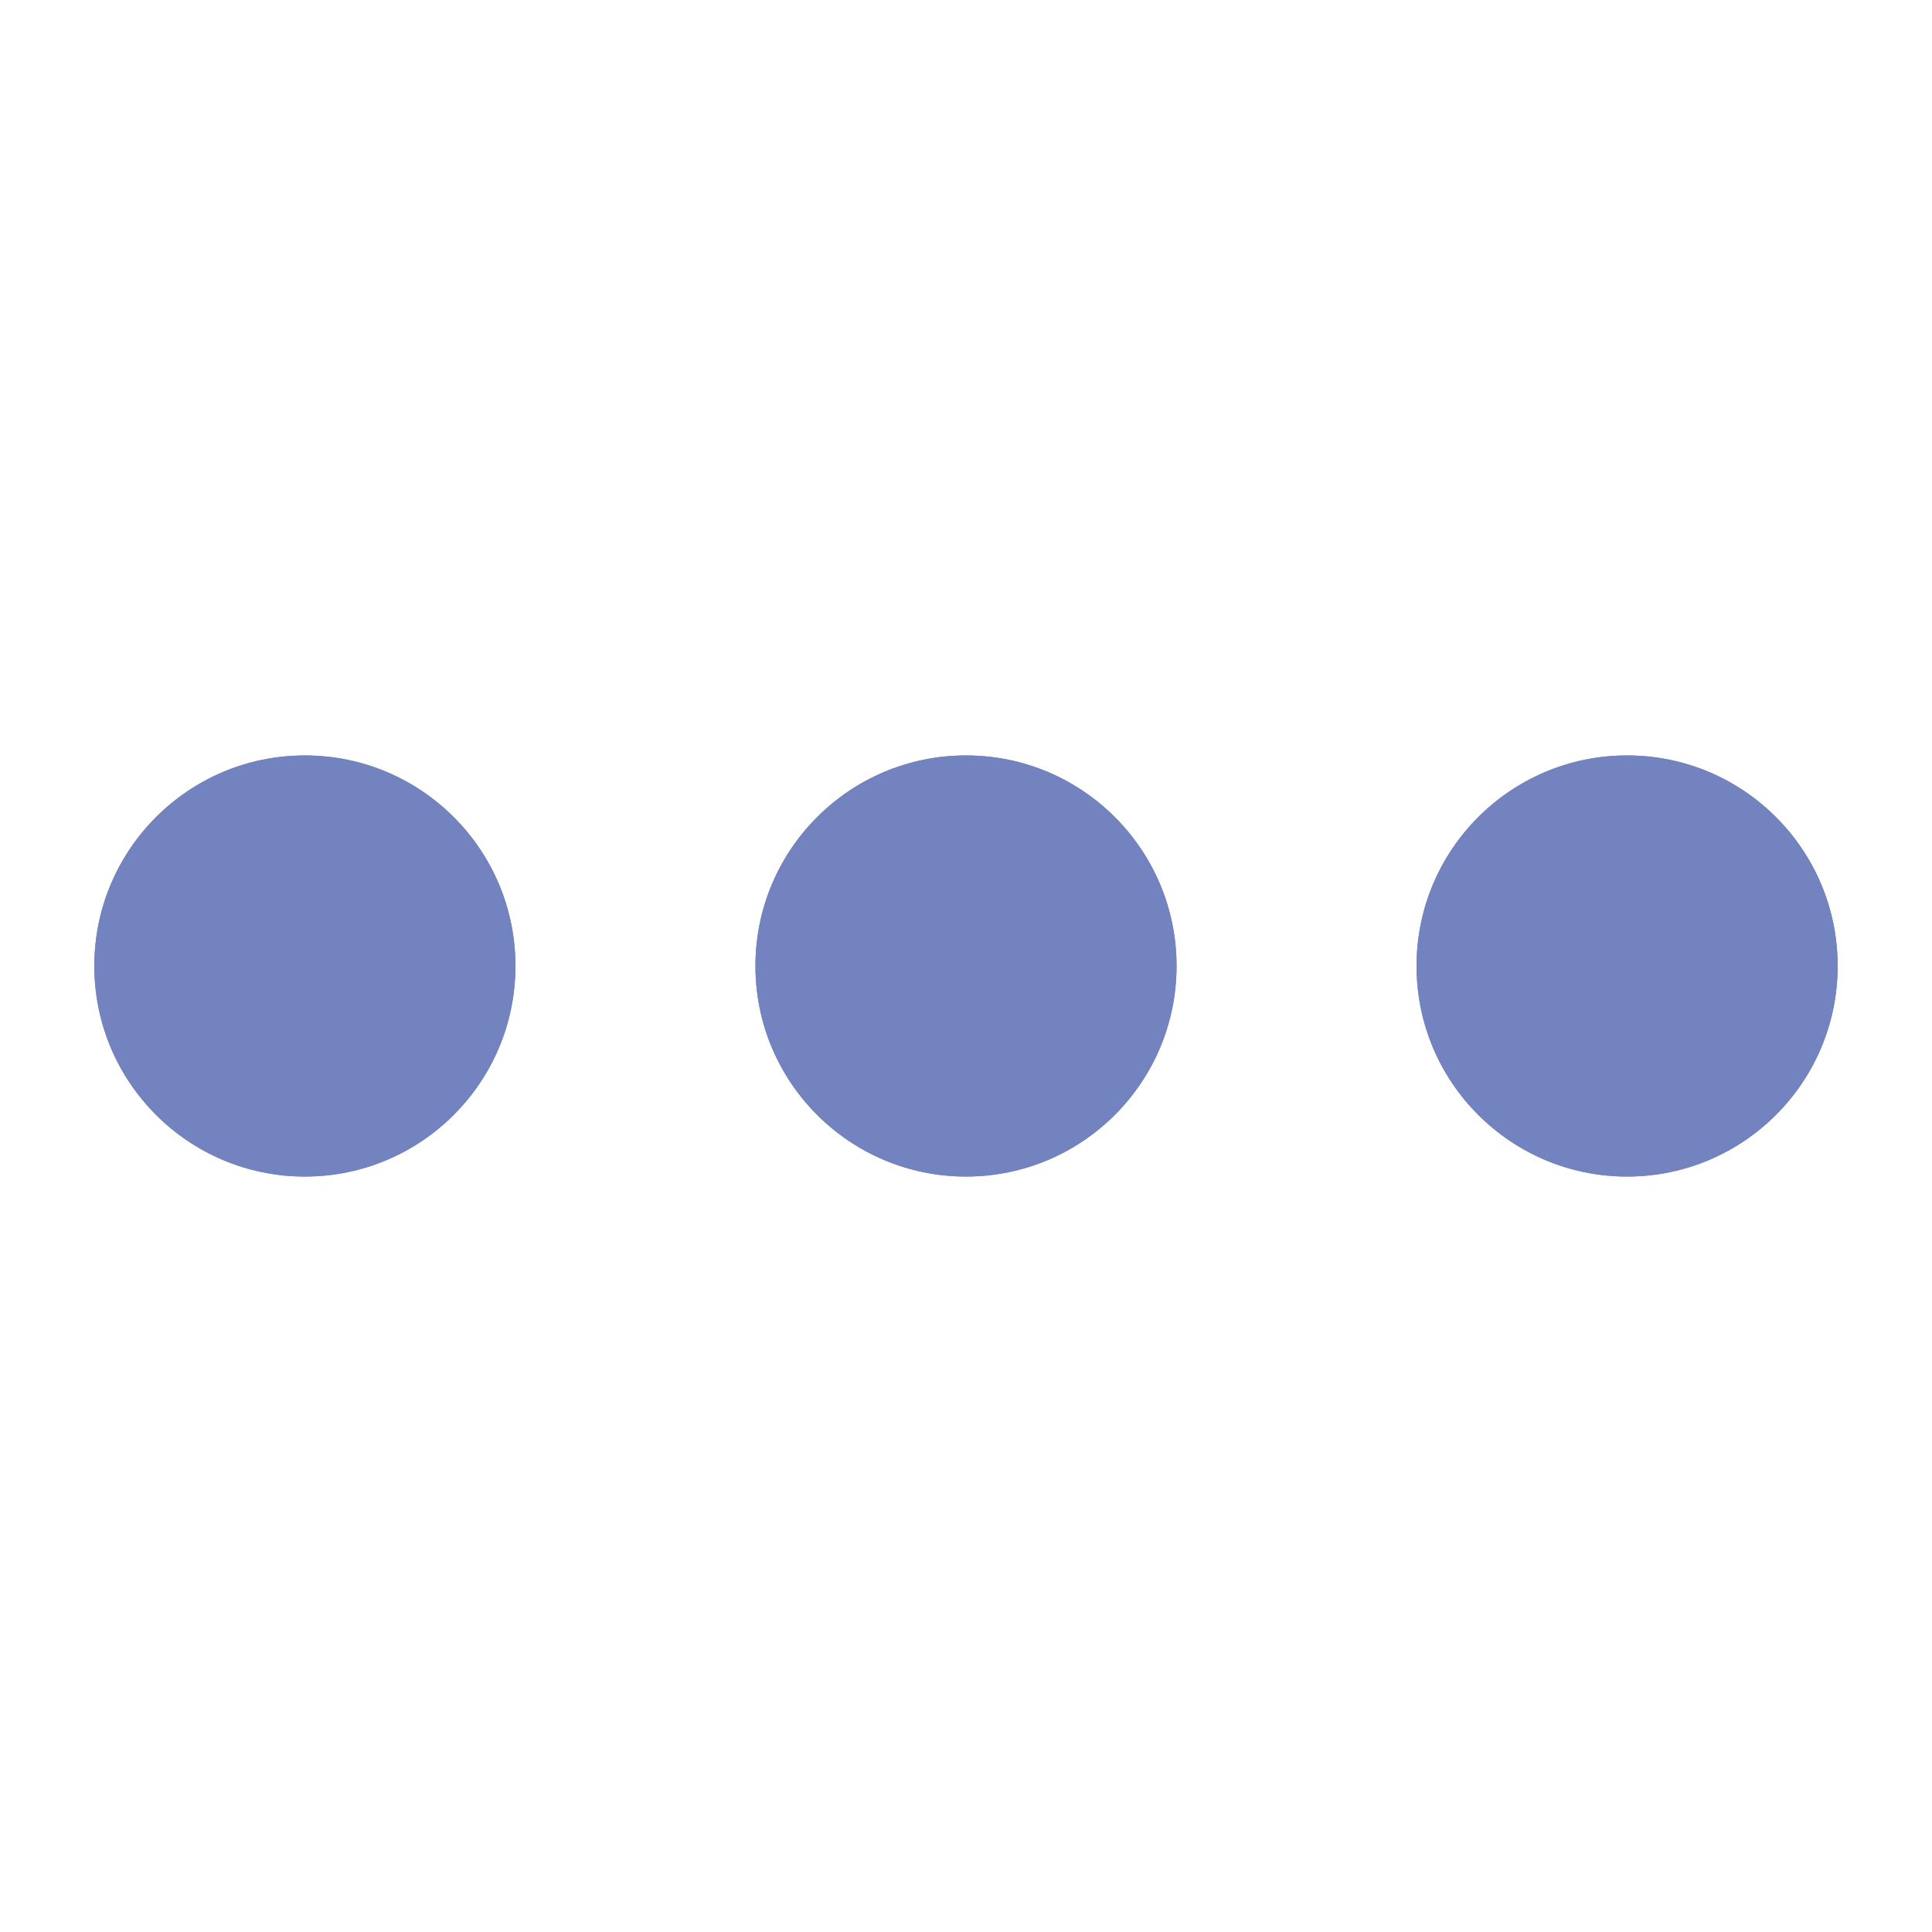
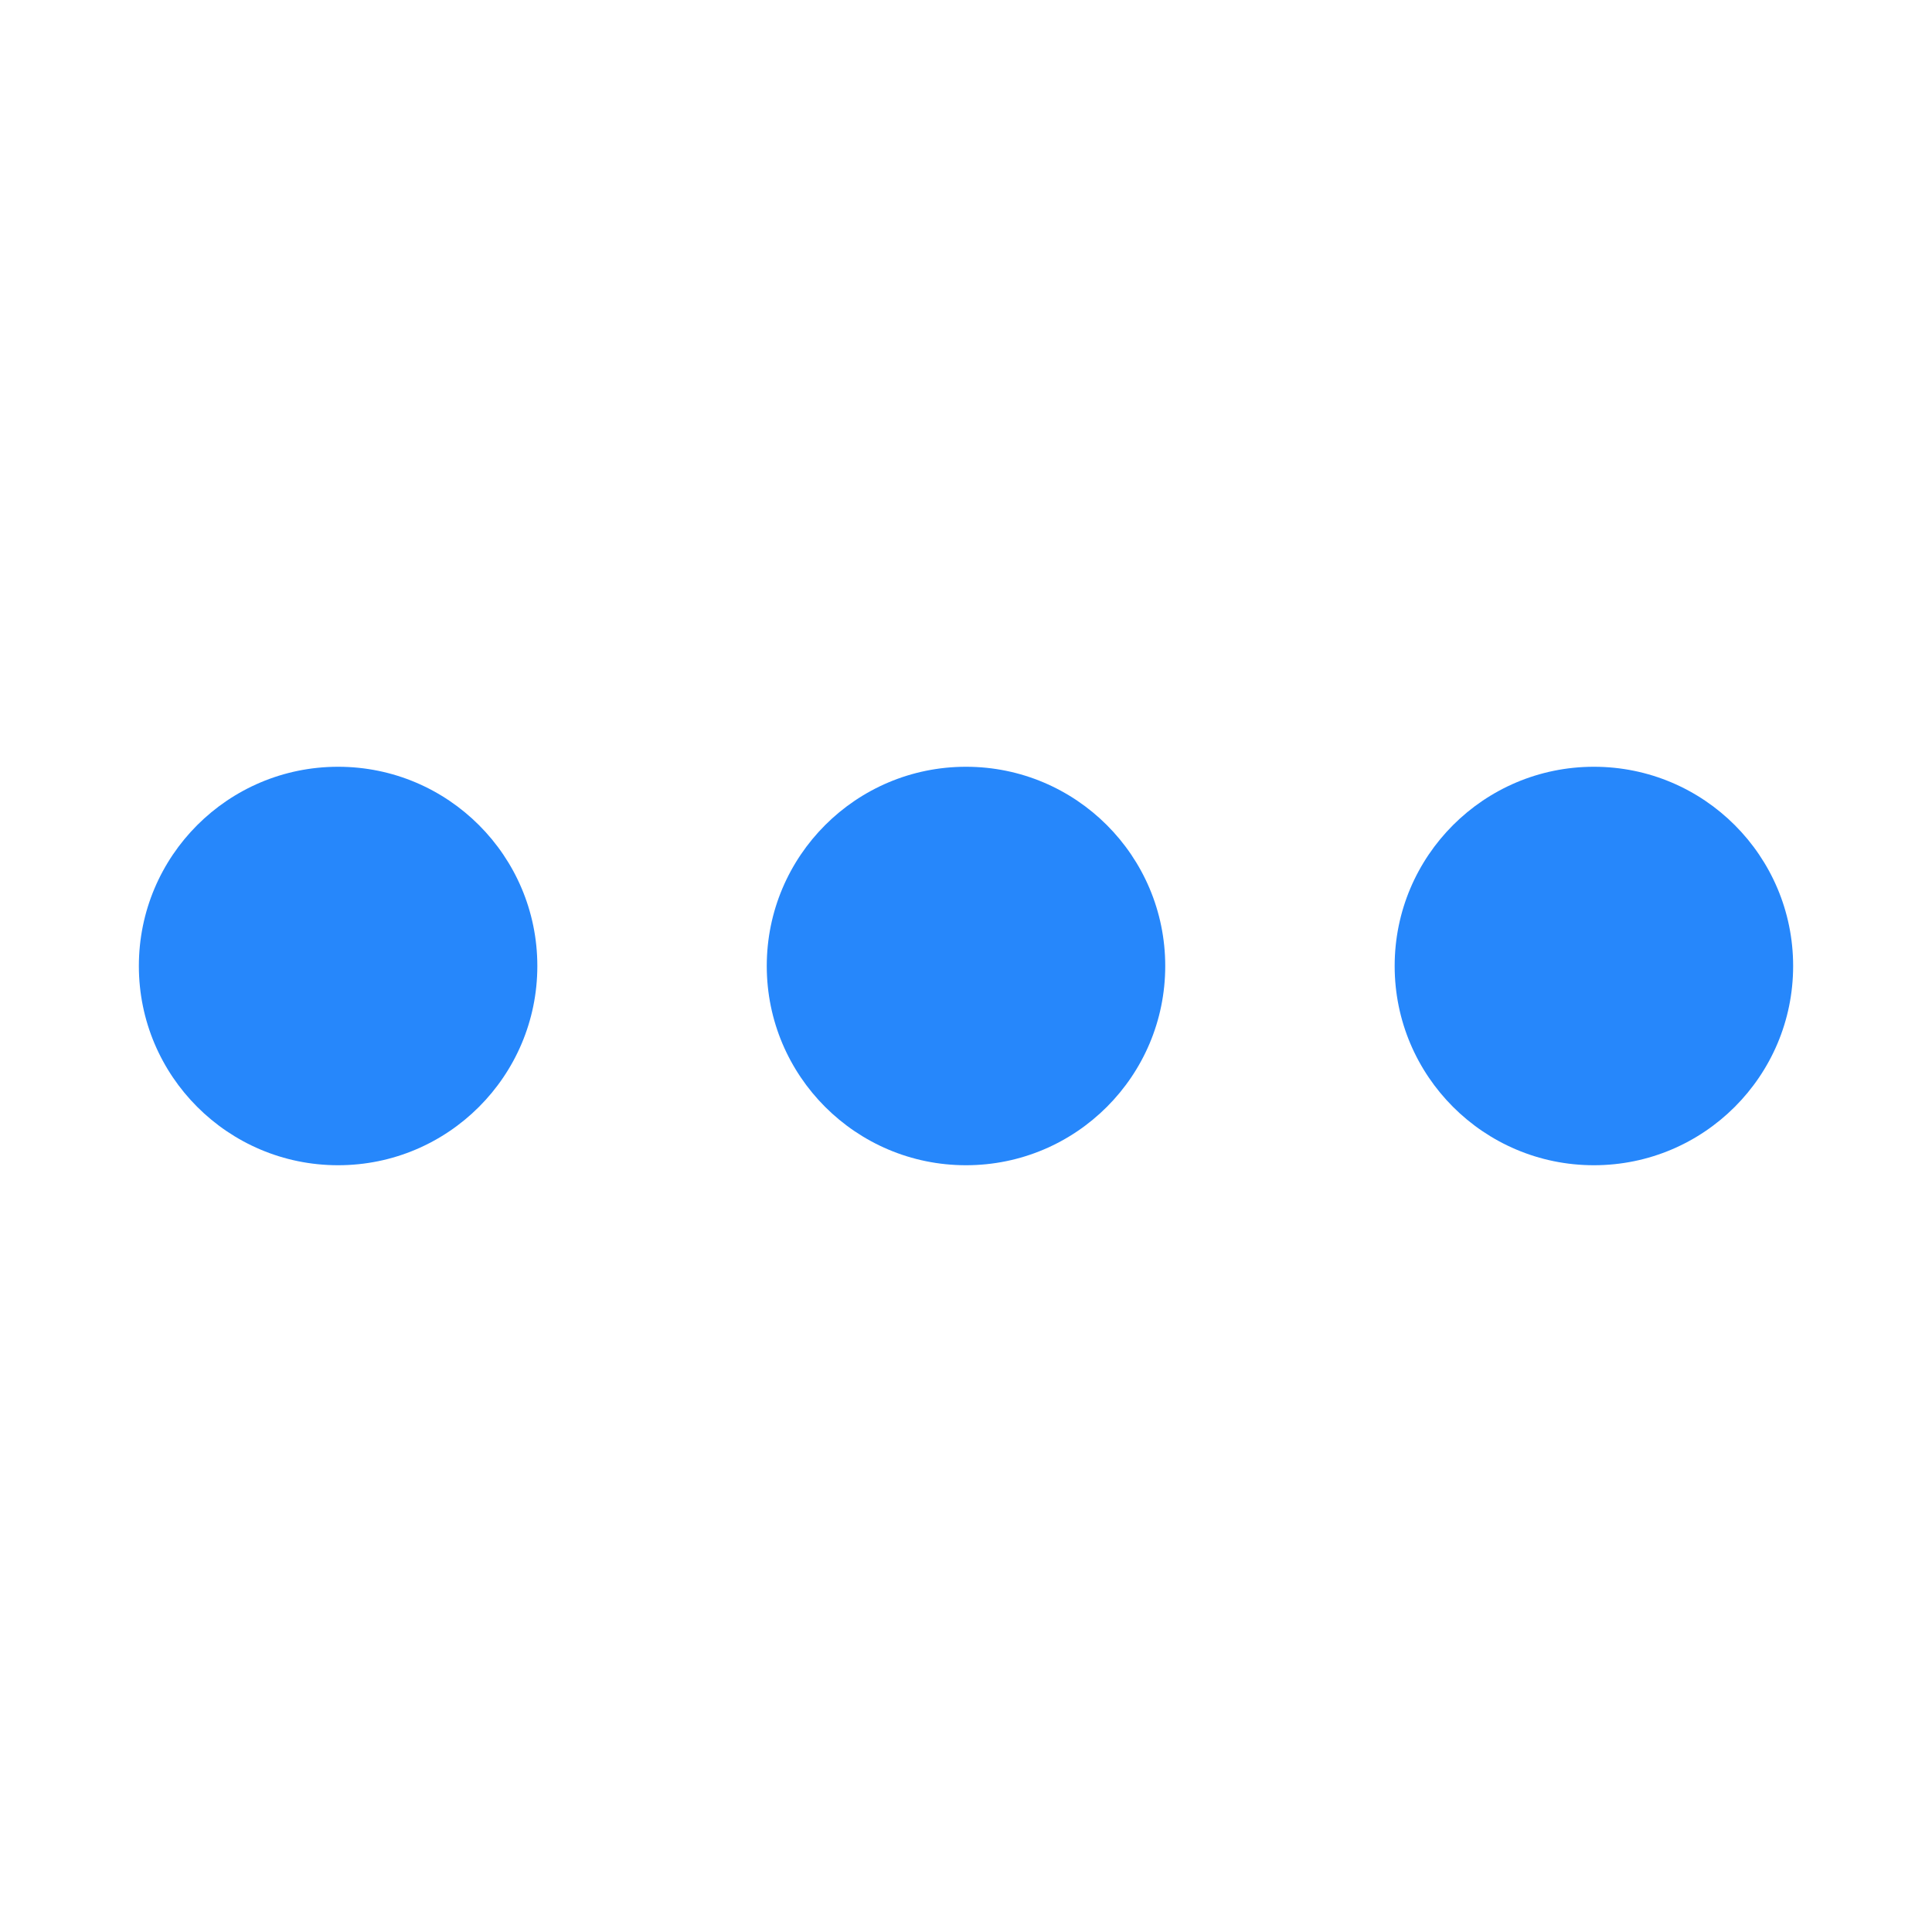
- <svg xmlns="http://www.w3.org/2000/svg" version="1.1" id="Capa_1" x="0px" y="0px" viewBox="0 0 256 256" style="enable-background:new 0 0 256 256;" xml:space="preserve">
+ <svg xmlns="http://www.w3.org/2000/svg" version="1.1" id="Capa_1" x="0px" y="0px" viewBox="0 0 64 64" style="enable-background:new 0 0 64 64;" xml:space="preserve">
  <style type="text/css">
- 	.st0{fill:#7383BF;}
+ 	.st0{fill:#2687FB;}
</style>
-   <circle class="st0" cx="40.4" cy="128" r="27.9" />
-   <circle class="st0" cx="215.6" cy="128" r="27.9" />
-   <circle class="st0" cx="128" cy="128" r="27.9" />
-   <circle class="st0" cx="40.4" cy="128" r="27.9" />
-   <circle class="st0" cx="215.6" cy="128" r="27.9" />
-   <circle class="st0" cx="128" cy="128" r="27.9" />
+   <circle class="st0" cx="11.2" cy="32" r="6.6" />
+   <circle class="st0" cx="52.8" cy="32" r="6.6" />
+   <circle class="st0" cx="32" cy="32" r="6.6" />
</svg>
